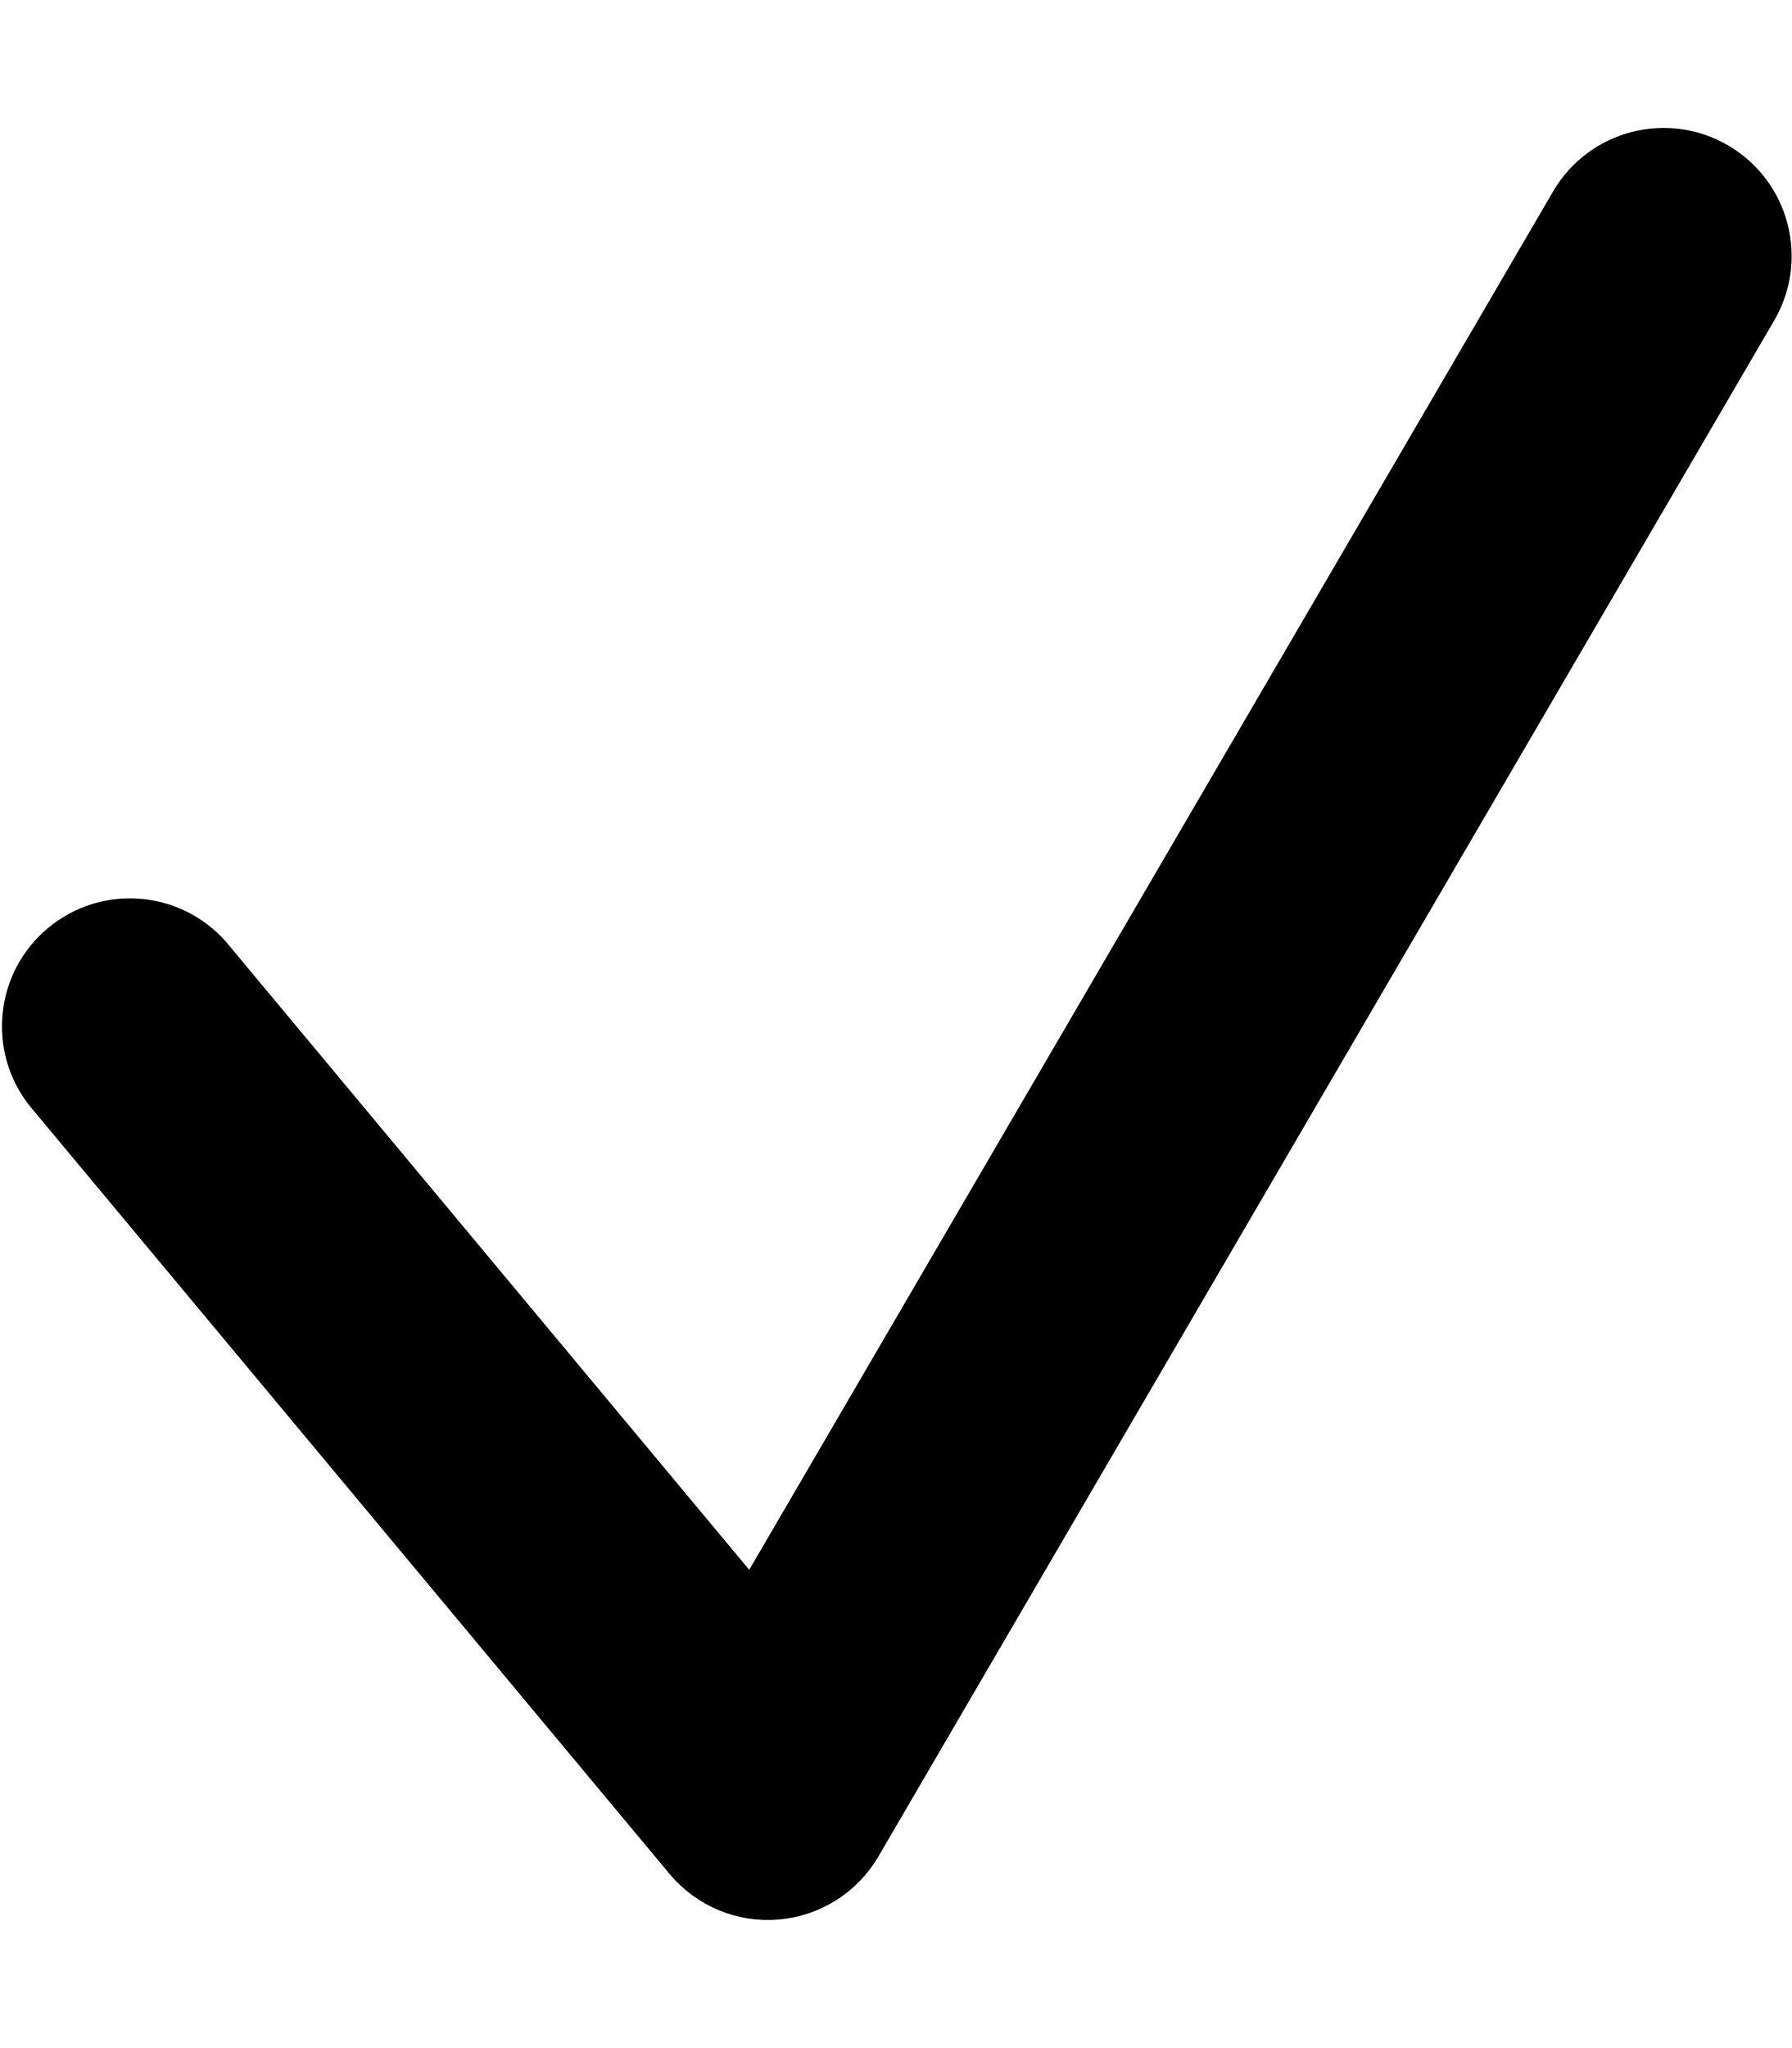
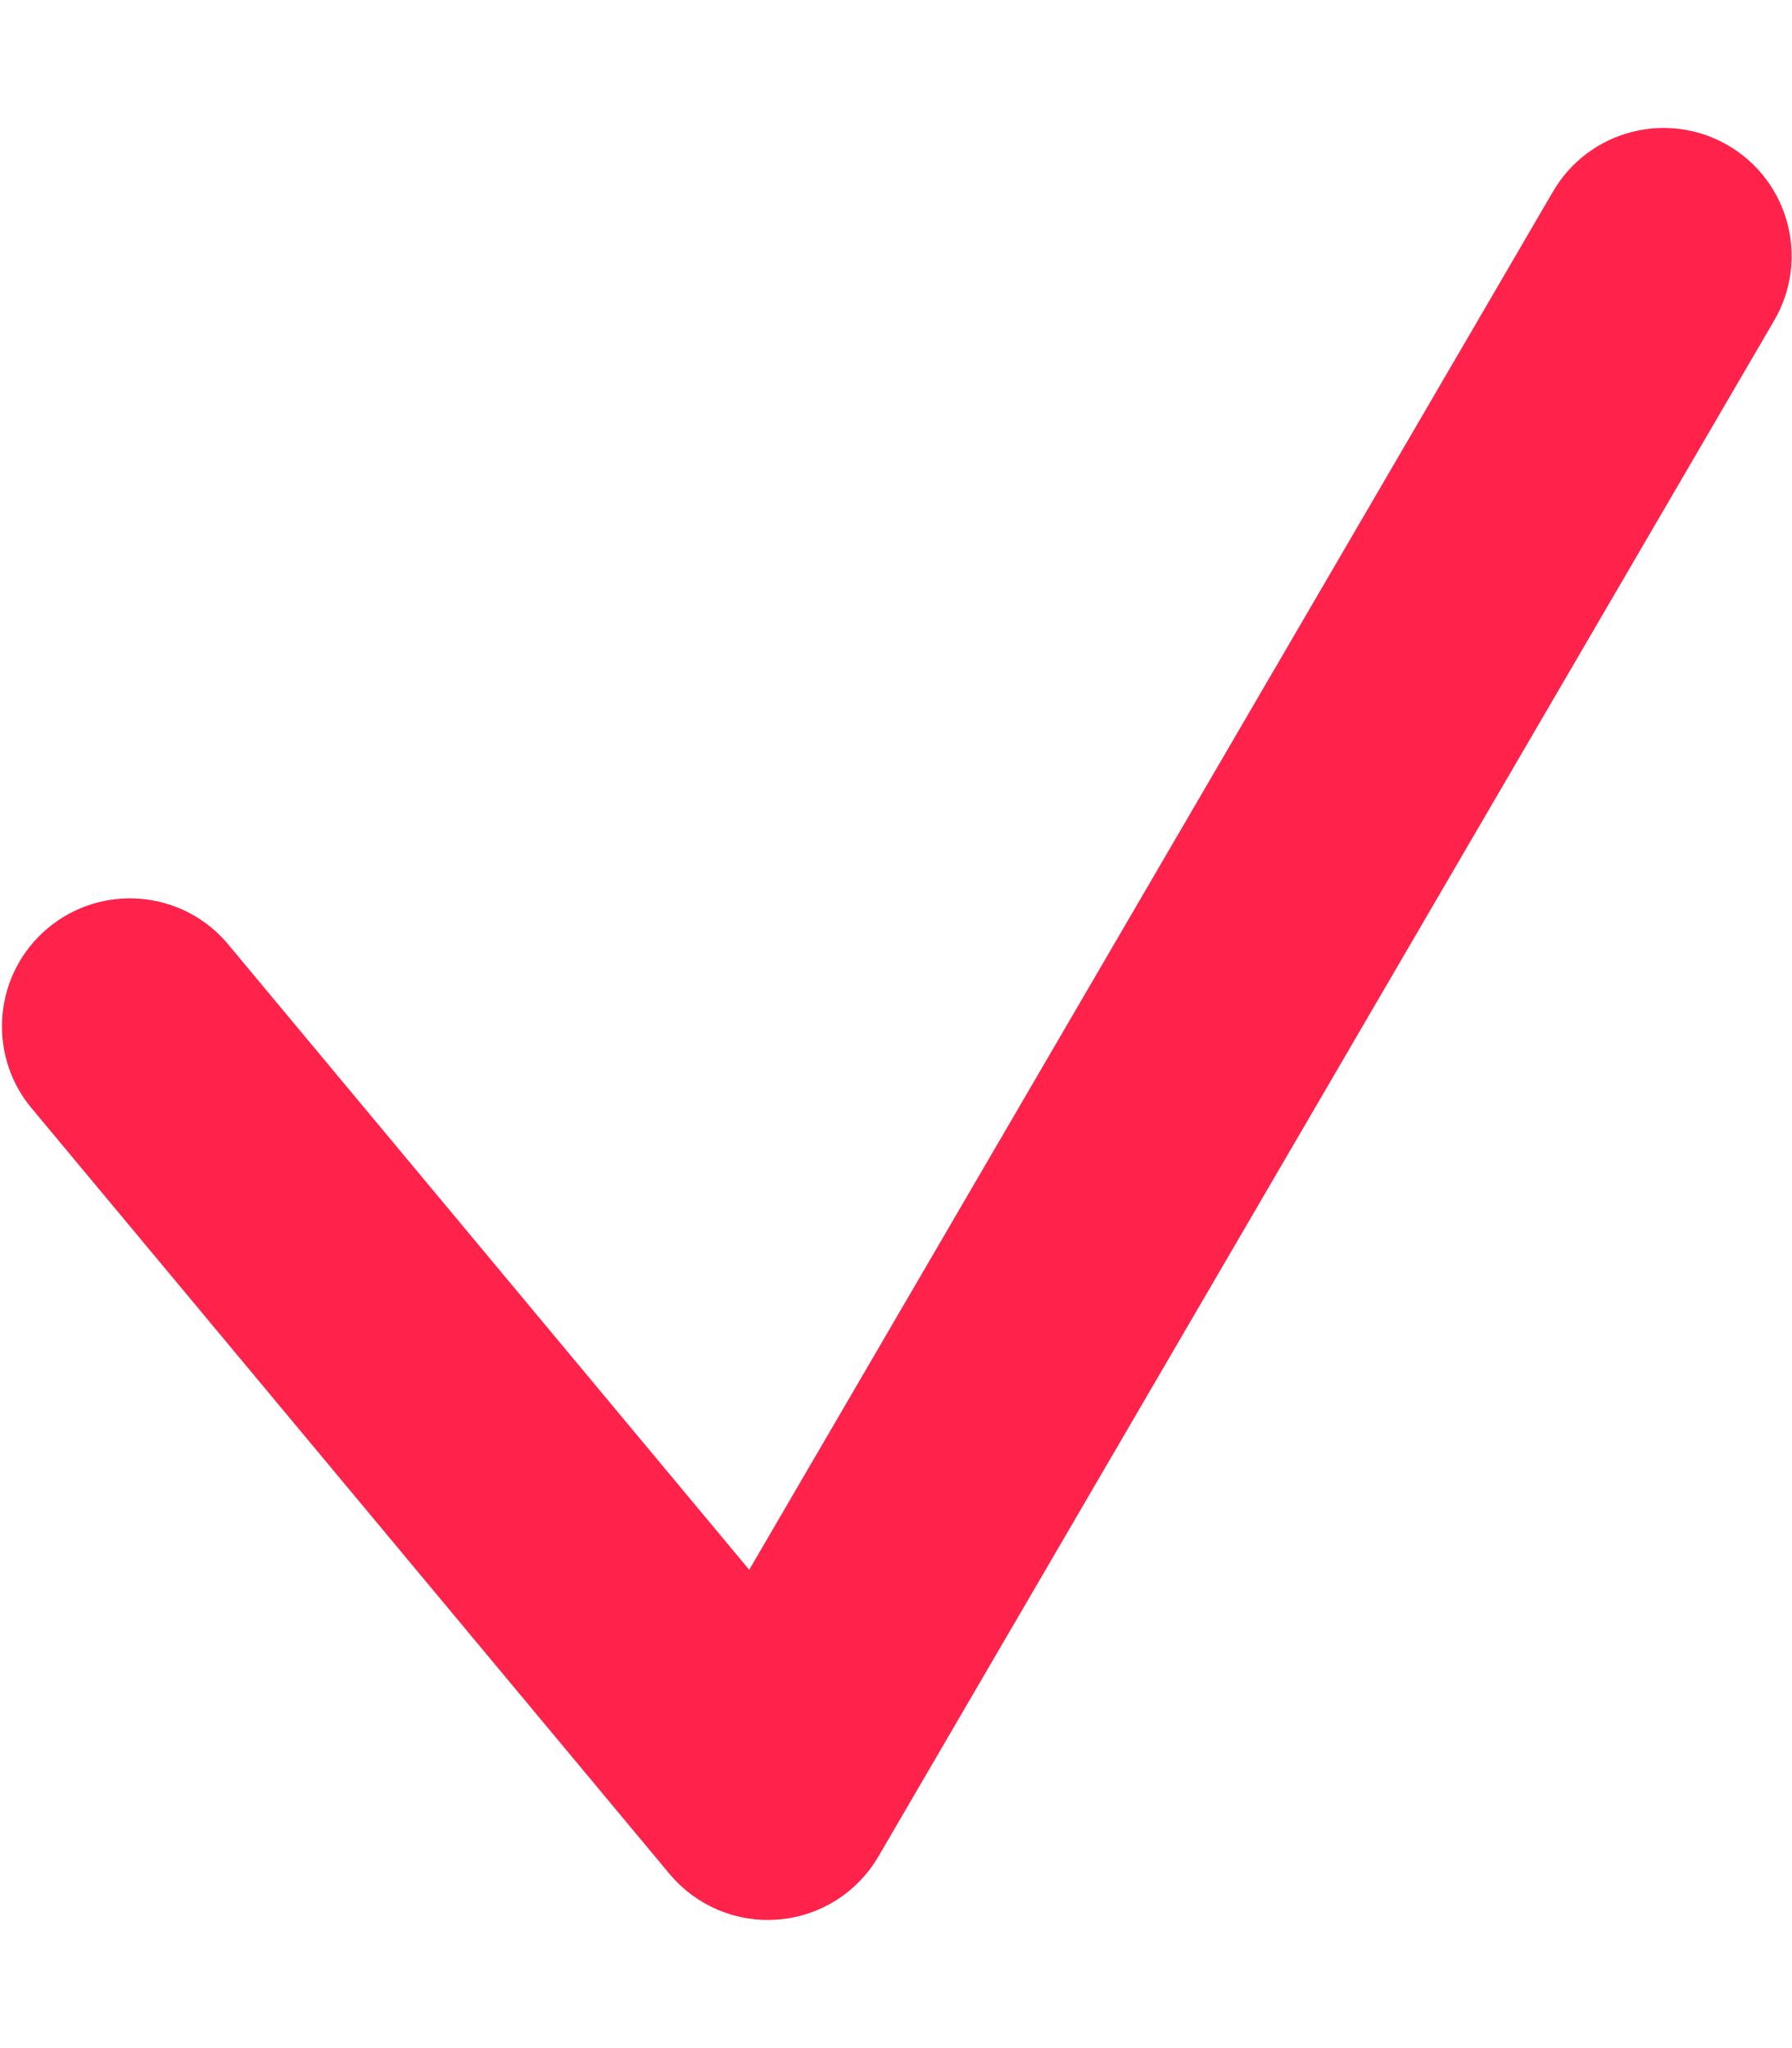
<svg xmlns="http://www.w3.org/2000/svg" width="7" height="8" fill="none">
-   <path d="M.884 3.68a.5.5 0 0 0-.768.64l.768-.64Zm6.048-2.428a.5.5 0 0 0-.864-.504l.864.504ZM3 7l-.384.32a.5.5 0 0 0 .816-.068L3 7ZM6.068.748l-3.5 6 .864.504 3.5-6-.864-.504ZM3.384 6.68l-2.5-3-.768.64 2.5 3 .768-.64Z" fill="currentColor" />
+   <path d="M.884 3.68a.5.5 0 0 0-.768.64l.768-.64Zm6.048-2.428a.5.5 0 0 0-.864-.504l.864.504ZM3 7l-.384.32a.5.5 0 0 0 .816-.068L3 7ZM6.068.748l-3.5 6 .864.504 3.5-6-.864-.504ZM3.384 6.68l-2.5-3-.768.64 2.5 3 .768-.64Z" fill="#FF224A" />
</svg>
